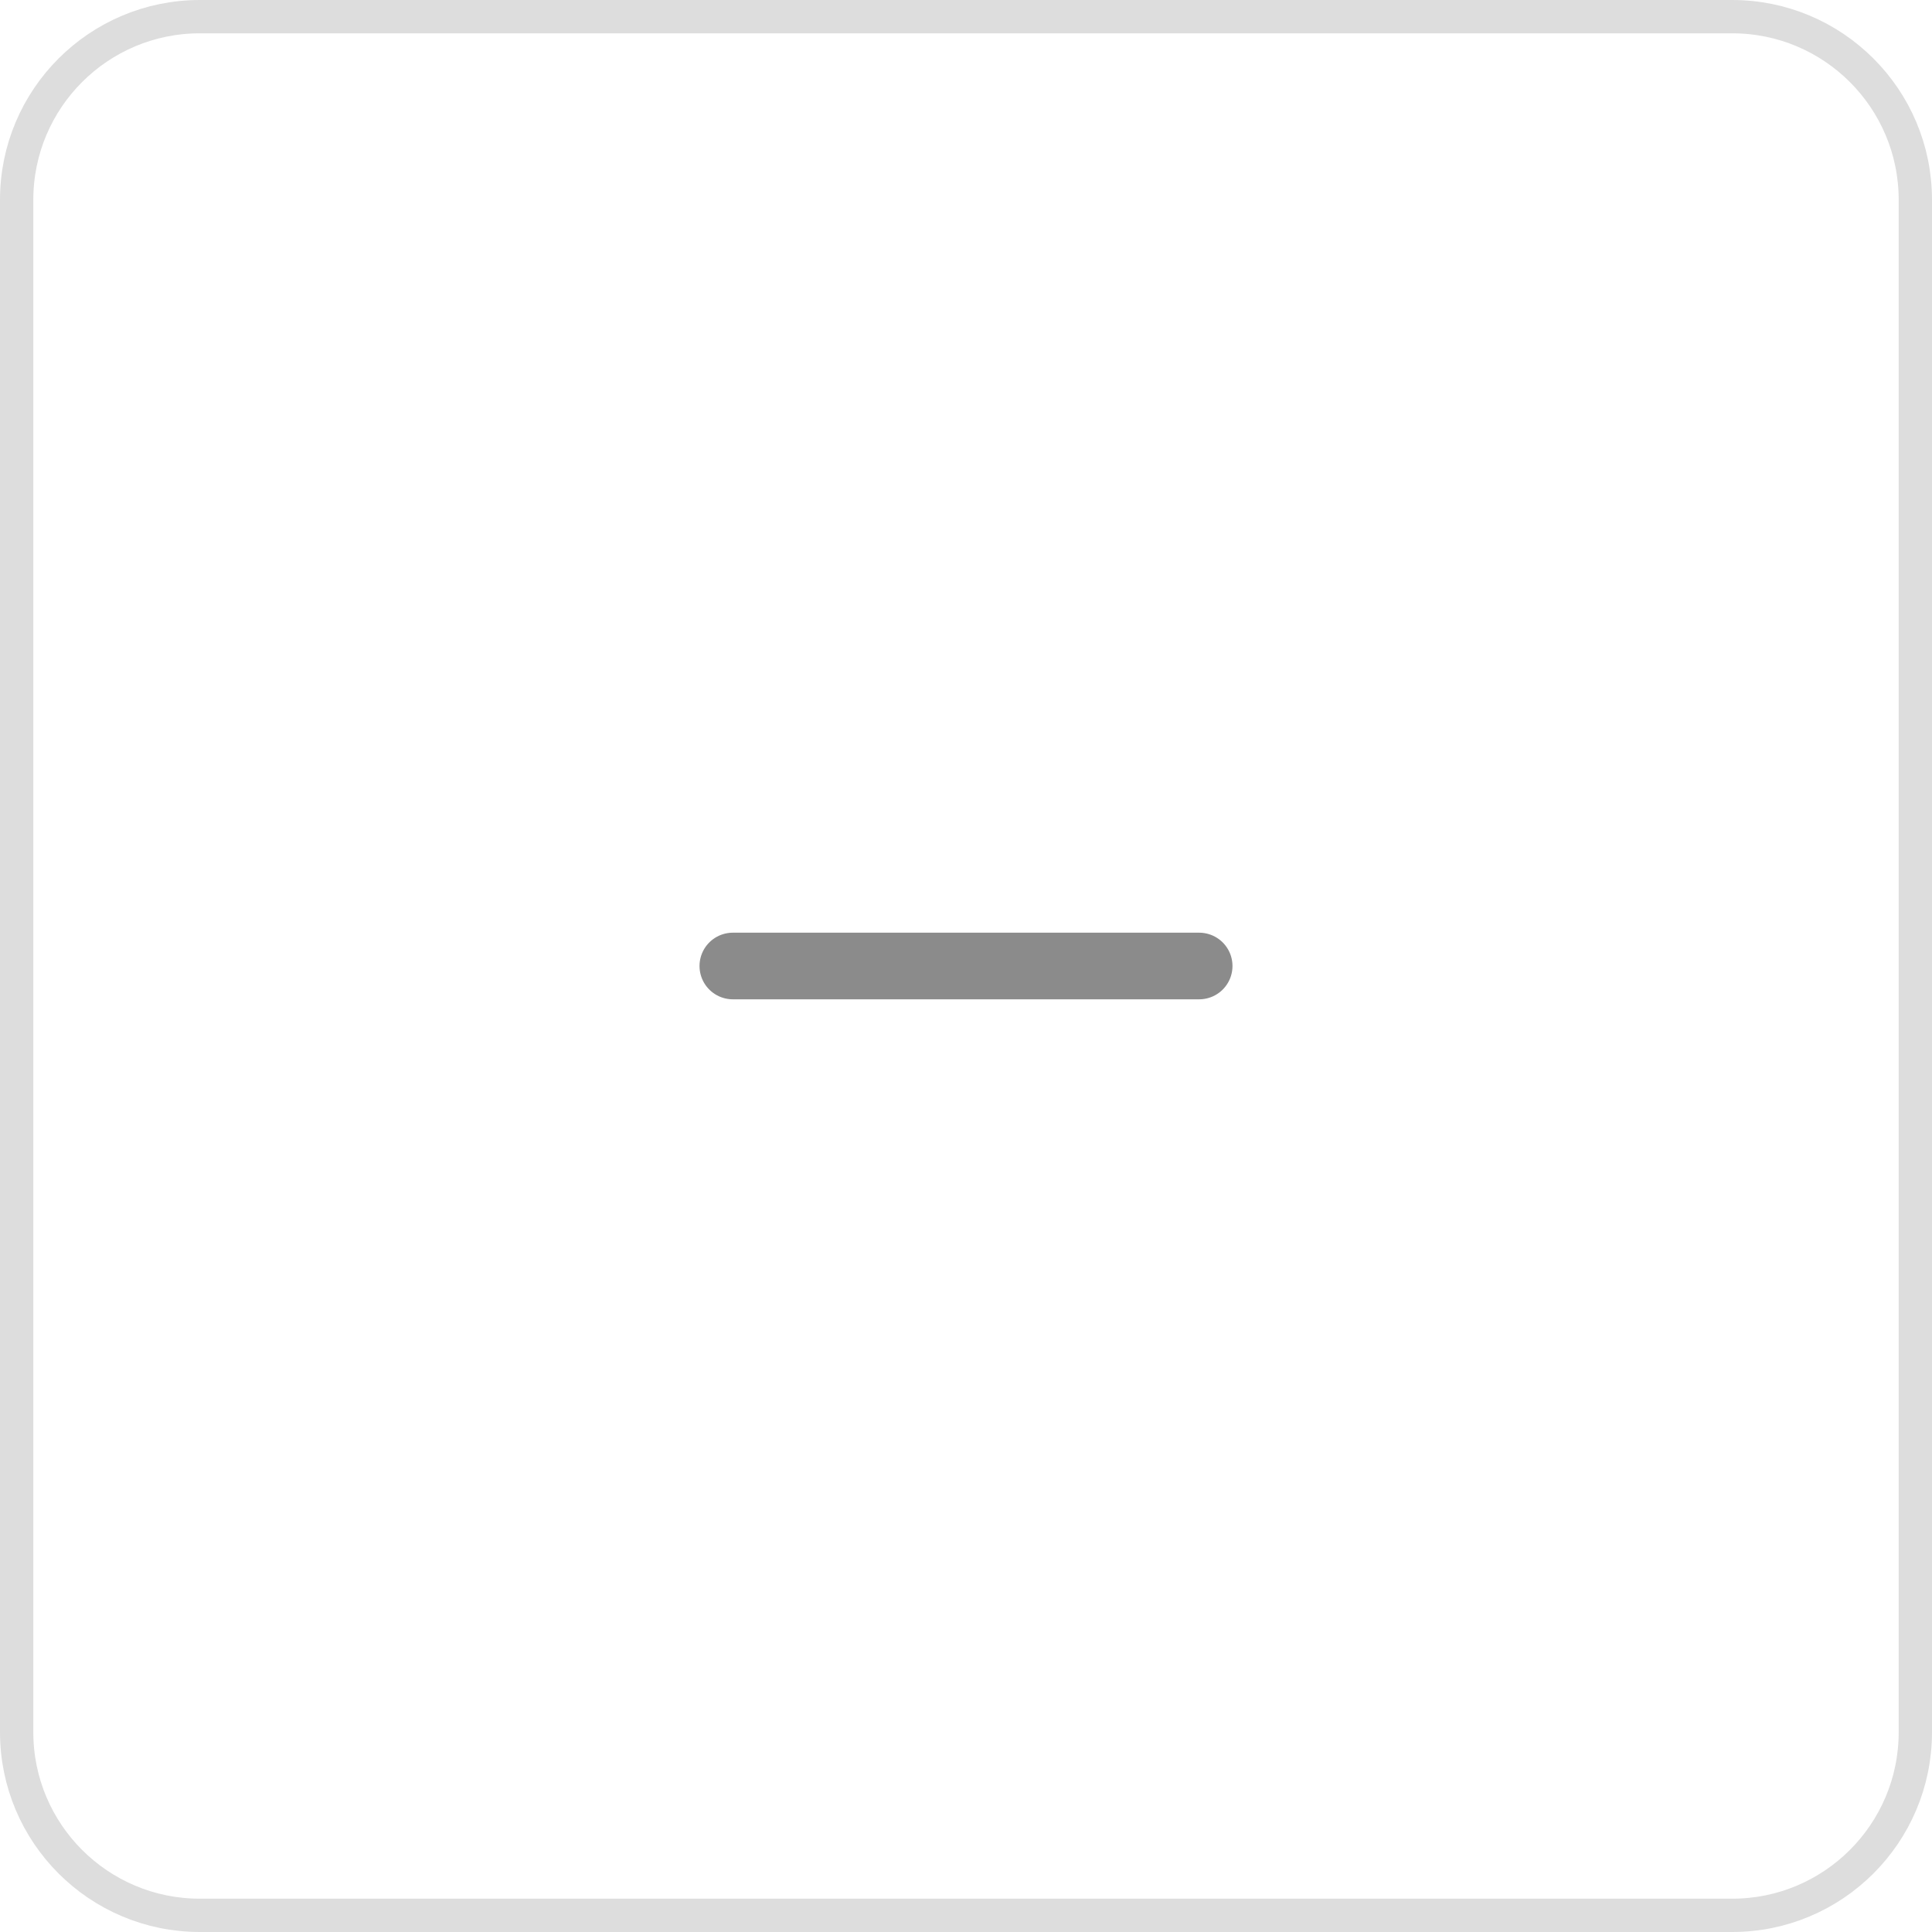
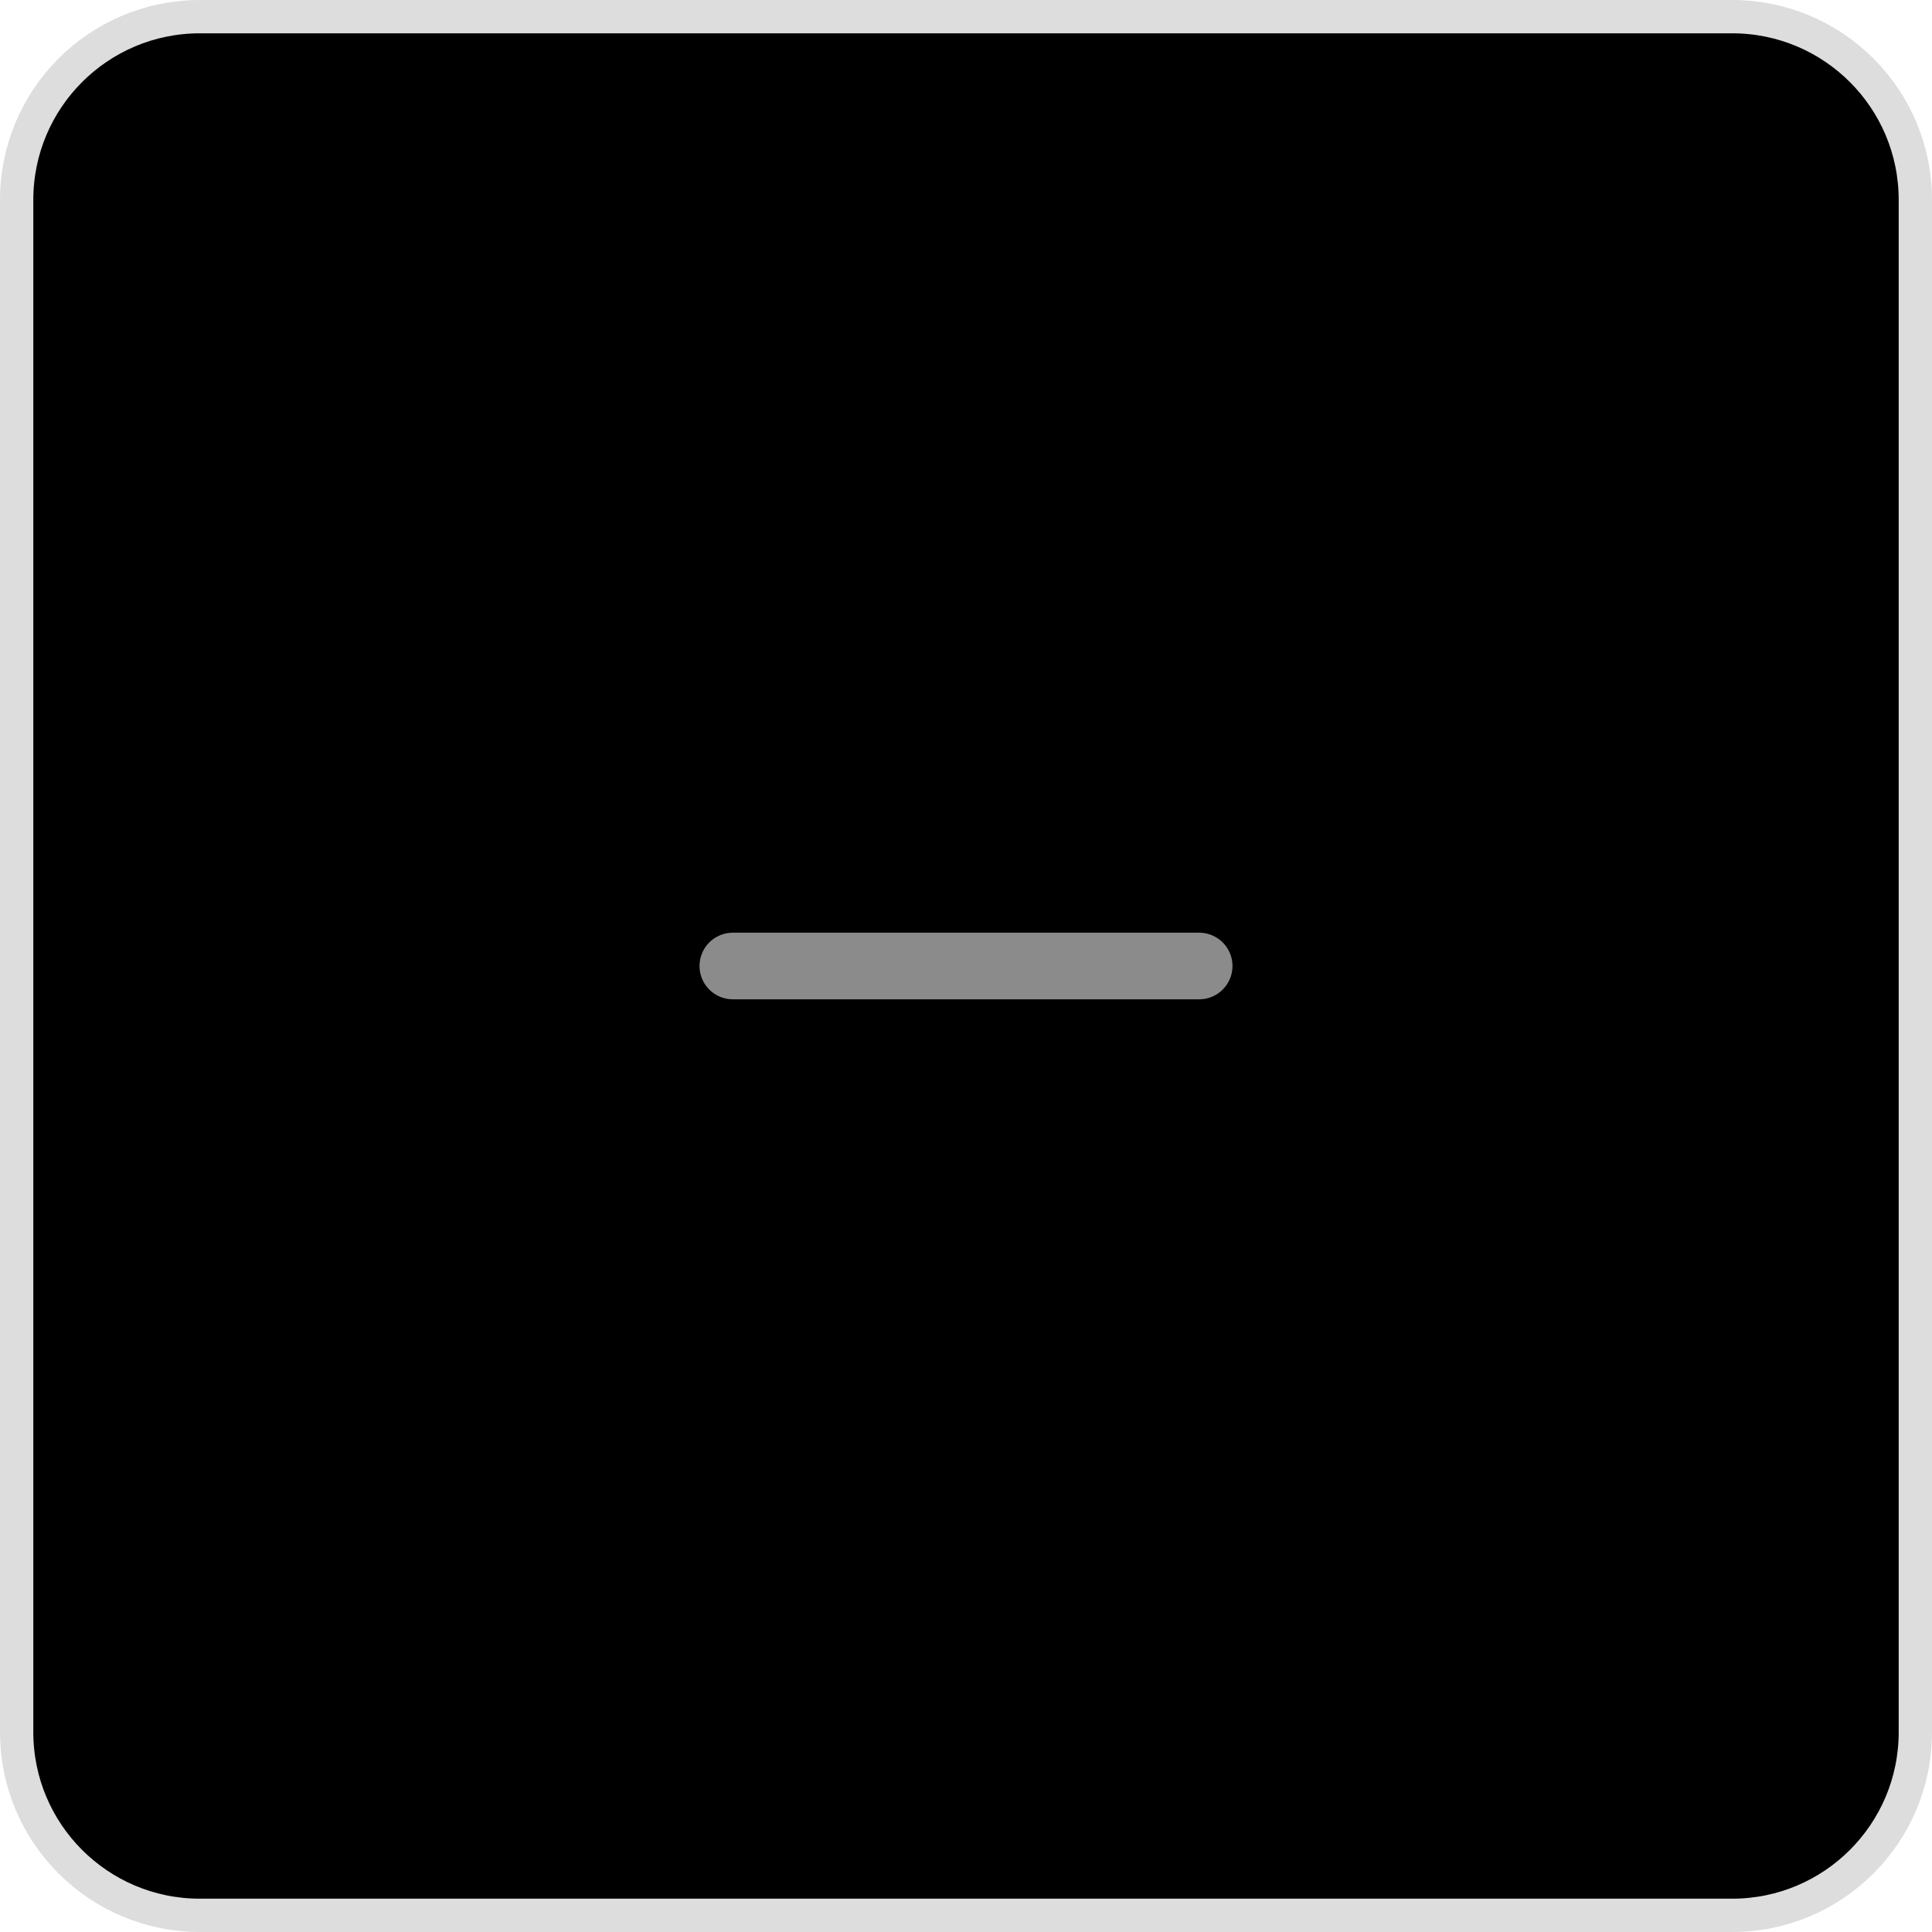
- <svg xmlns="http://www.w3.org/2000/svg" width="58" height="58" viewBox="0 0 58 58" fill="none">
+ <svg xmlns="http://www.w3.org/2000/svg" viewBox="0 0 58 58">
  <path d="M0.5 6C0.5 2.962 2.962 0.5 6 0.5H52C55.038 0.5 57.5 2.962 57.5 6V52C57.5 55.038 55.038 57.5 52 57.5H6C2.962 57.5 0.5 55.038 0.5 52V6Z" stroke="#DDDDDD" />
  <path d="M22 29H36" stroke="#8B8B8B" stroke-width="2" stroke-linecap="round" stroke-linejoin="round" />
</svg>
